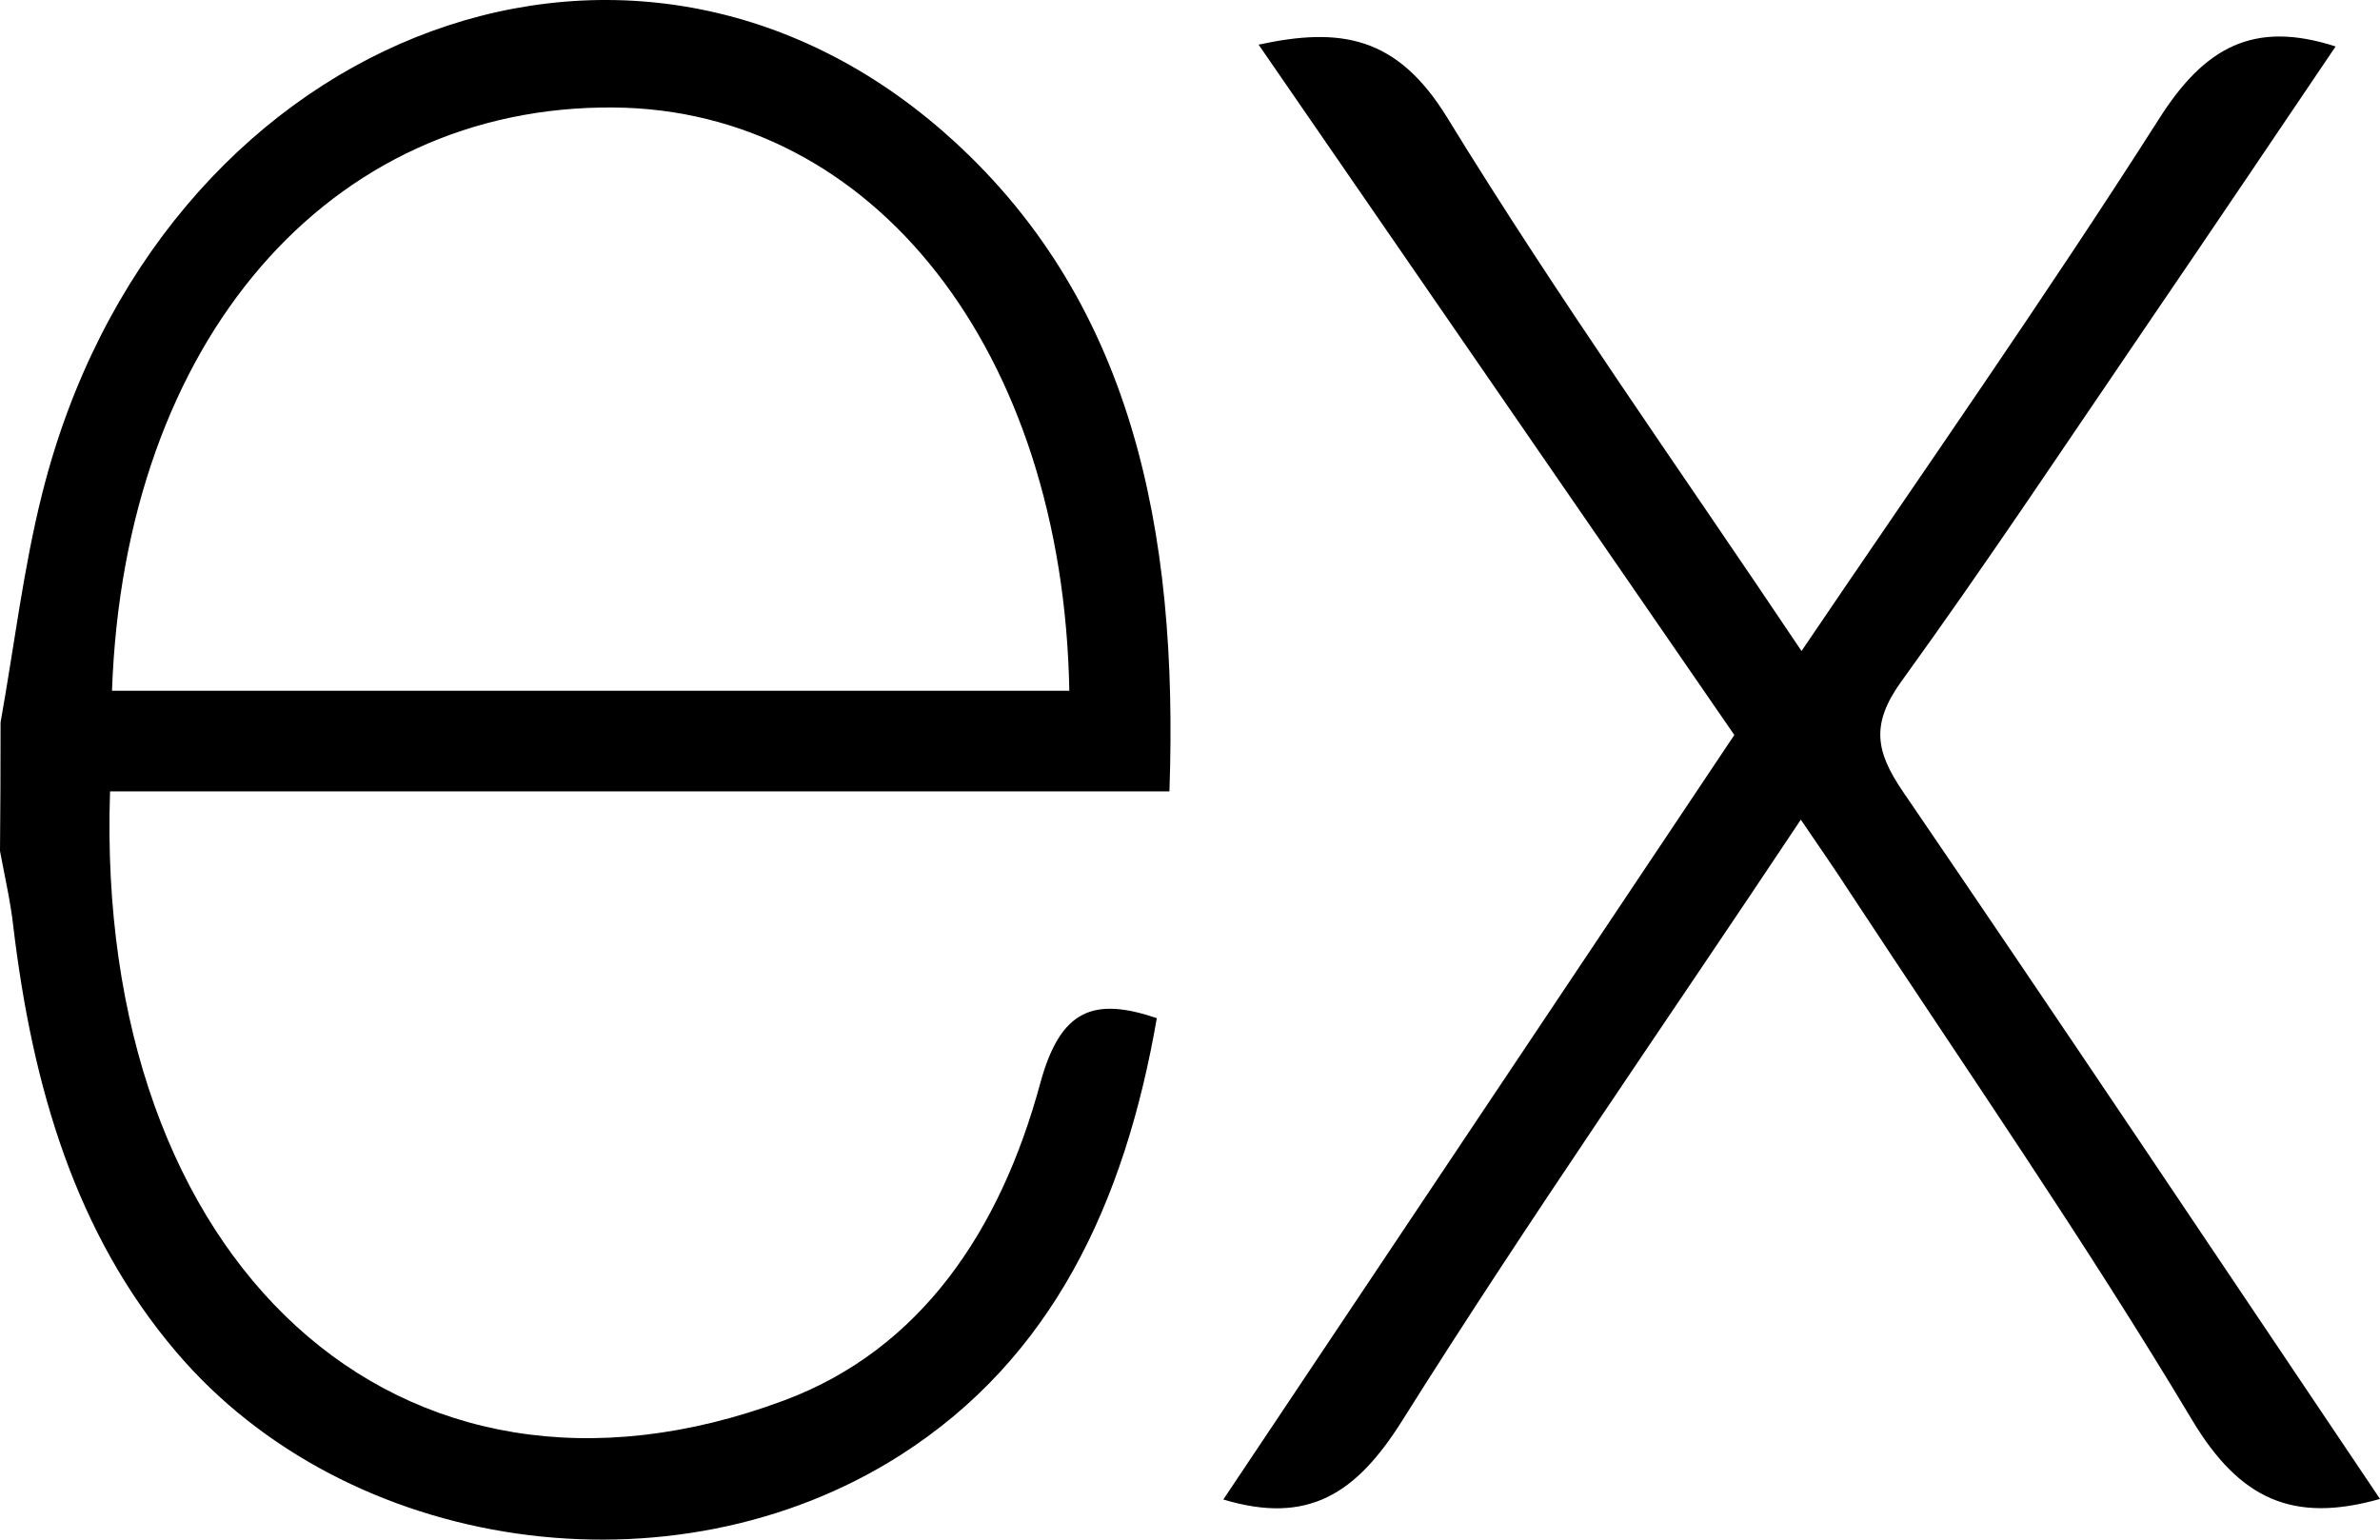
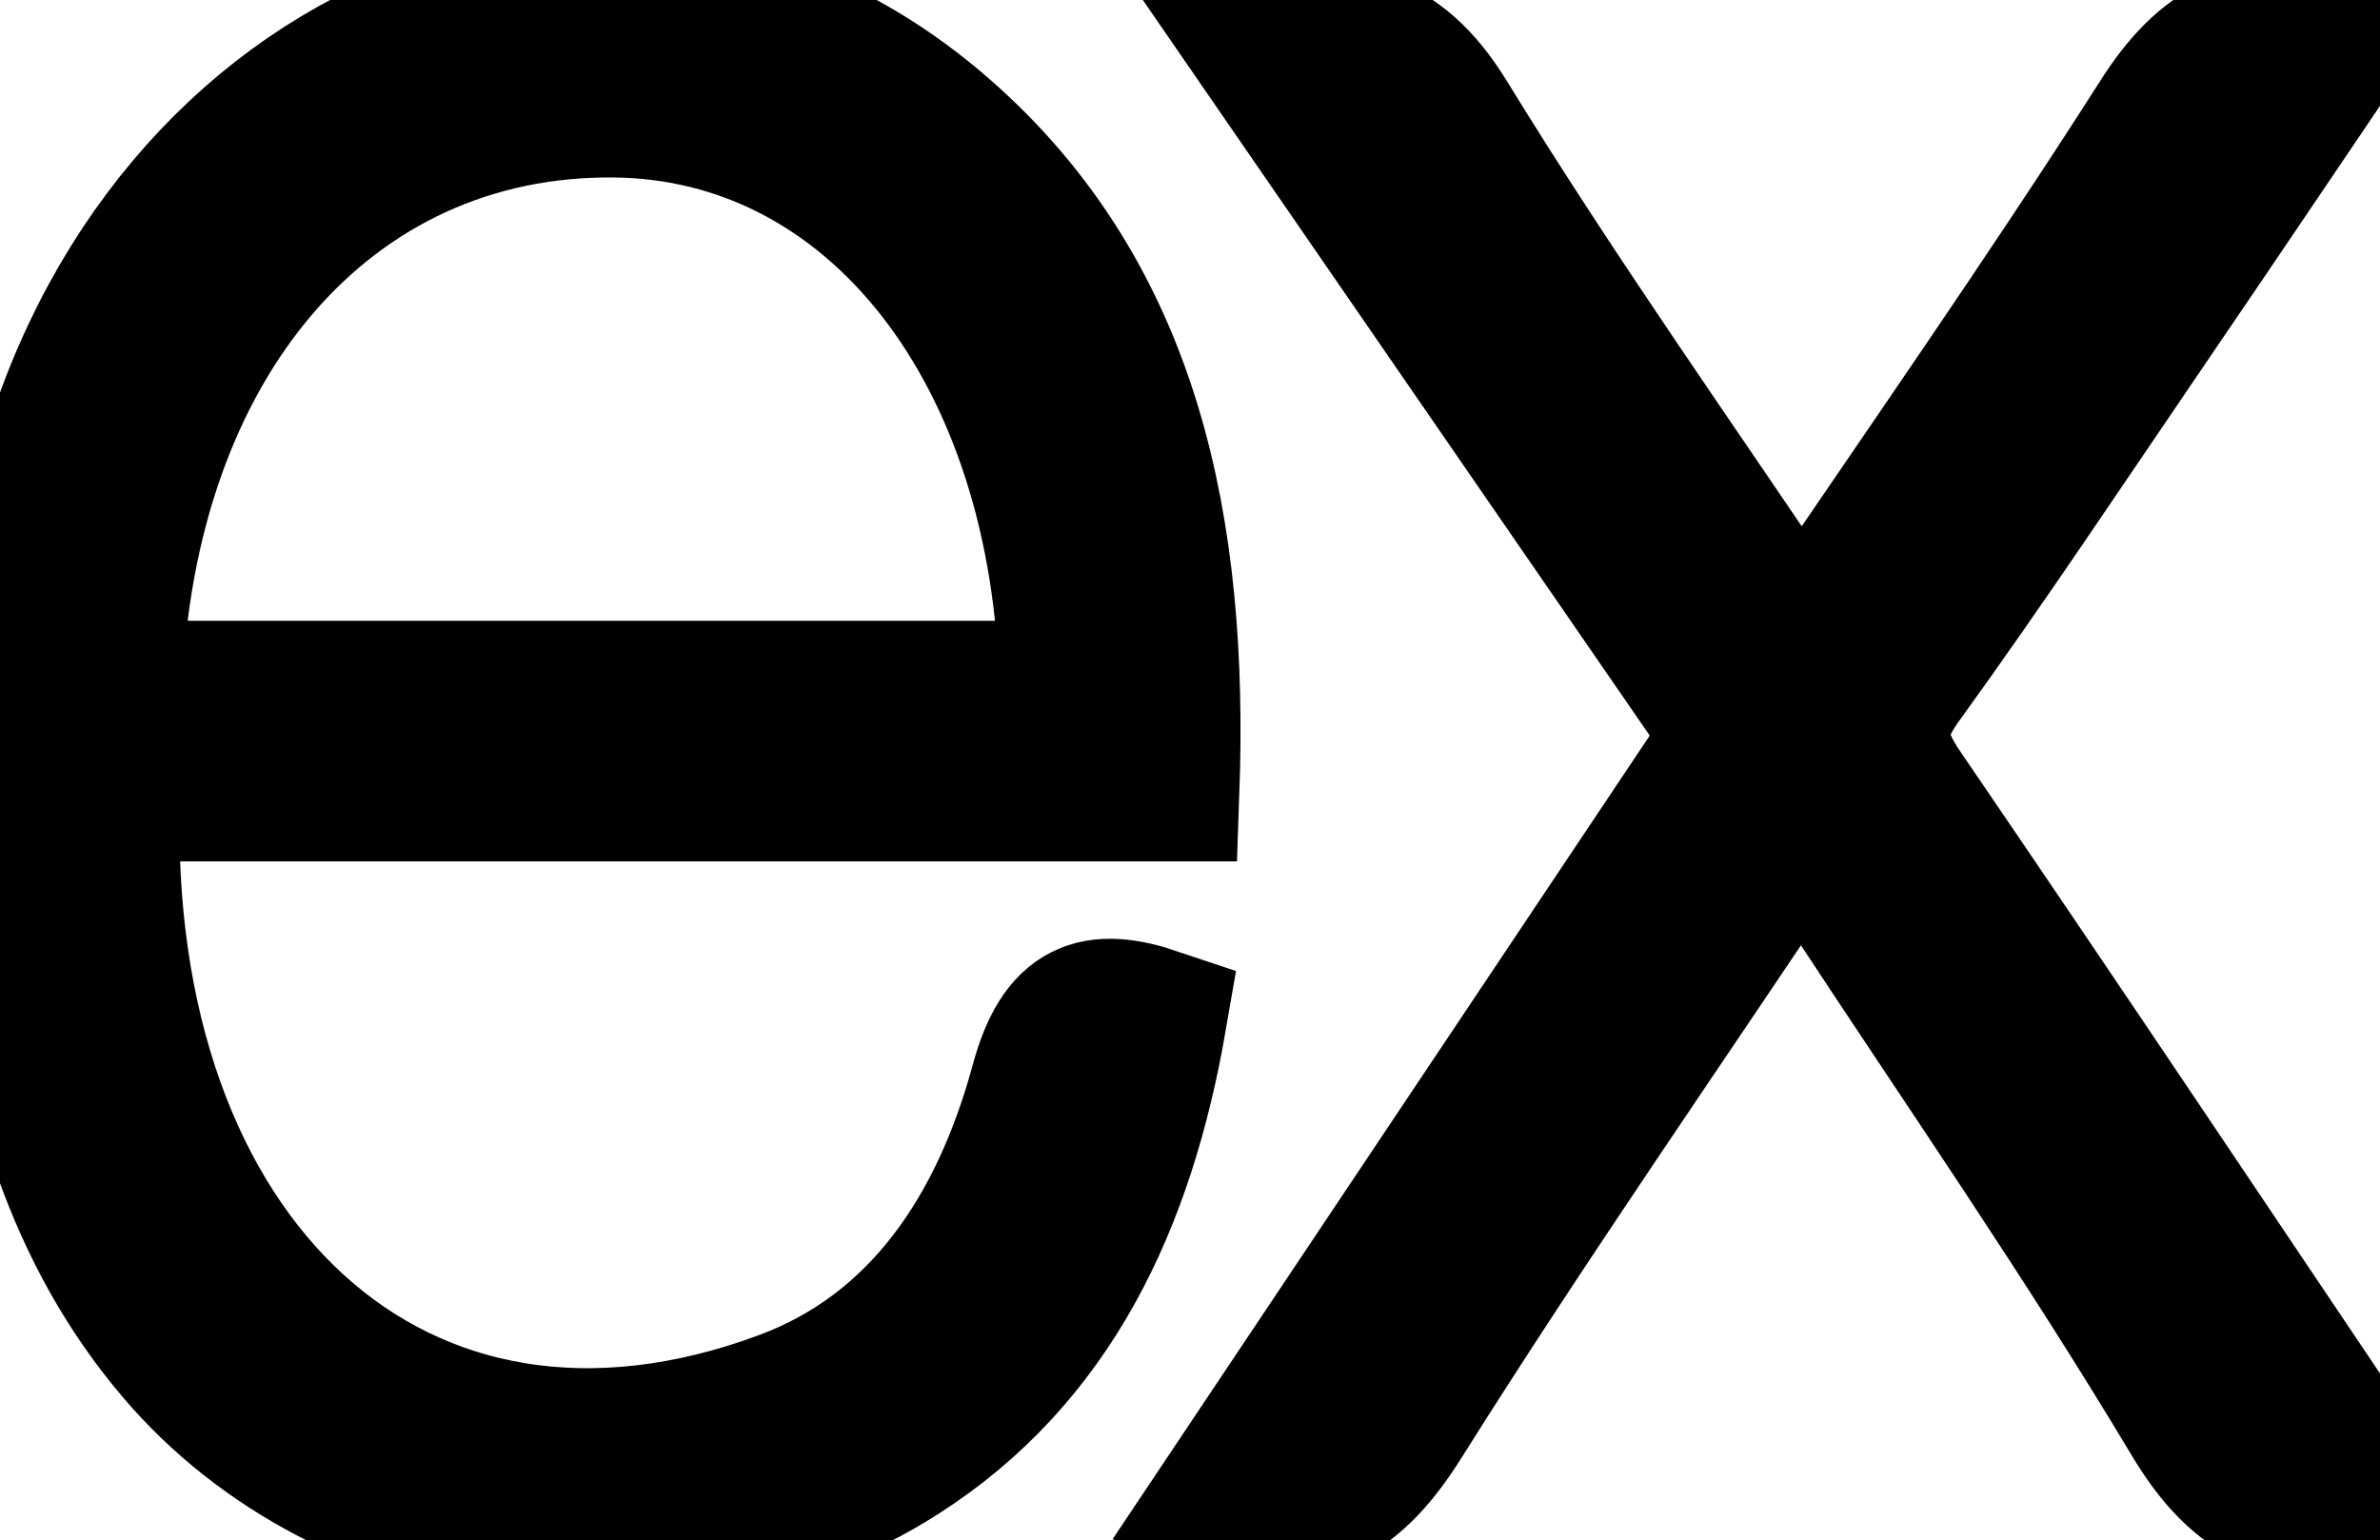
<svg xmlns="http://www.w3.org/2000/svg" width="17" height="11" viewBox="0 0 17 11" fill="none">
-   <path d="M17 10.709C16.382 10.884 15.999 10.716 15.656 10.142C14.886 8.855 14.036 7.628 13.215 6.378C13.11 6.216 13 6.057 12.863 5.856C11.892 7.316 10.922 8.707 10.013 10.154C9.687 10.671 9.345 10.896 8.738 10.713L12.388 5.251L8.99 0.319C9.575 0.192 9.979 0.257 10.337 0.84C11.127 2.128 11.999 3.354 12.868 4.651C13.743 3.359 14.604 2.131 15.418 0.855C15.744 0.338 16.096 0.142 16.683 0.332C16.238 0.99 15.803 1.637 15.365 2.279C14.774 3.146 14.193 4.022 13.58 4.87C13.362 5.173 13.397 5.369 13.592 5.655C14.726 7.316 15.846 8.994 17 10.709ZM0.004 5.161C0.102 4.615 0.167 4.059 0.302 3.524C1.116 0.284 4.452 -1.063 6.743 0.945C8.086 2.122 8.419 3.782 8.353 5.654H0.786C0.673 9.011 2.841 11.038 5.604 10.004C6.574 9.641 7.145 8.795 7.431 7.737C7.576 7.206 7.816 7.123 8.263 7.274C8.034 8.598 7.515 9.705 6.43 10.397C4.803 11.434 2.48 11.098 1.258 9.658C0.537 8.811 0.231 7.758 0.095 6.619C0.075 6.438 0.033 6.26 0 6.08C0.003 5.773 0.004 5.467 0.004 5.161ZM0.8 4.935H7.638C7.594 2.508 6.238 0.783 4.384 0.768C2.35 0.75 0.888 2.434 0.8 4.935Z" fill="black" />
+   <path d="M17 10.709C16.382 10.884 15.999 10.716 15.656 10.142C14.886 8.855 14.036 7.628 13.215 6.378C13.11 6.216 13 6.057 12.863 5.856C11.892 7.316 10.922 8.707 10.013 10.154C9.687 10.671 9.345 10.896 8.738 10.713L12.388 5.251L8.99 0.319C9.575 0.192 9.979 0.257 10.337 0.84C11.127 2.128 11.999 3.354 12.868 4.651C13.743 3.359 14.604 2.131 15.418 0.855C15.744 0.338 16.096 0.142 16.683 0.332C16.238 0.99 15.803 1.637 15.365 2.279C14.774 3.146 14.193 4.022 13.58 4.87C13.362 5.173 13.397 5.369 13.592 5.655C14.726 7.316 15.846 8.994 17 10.709ZM0.004 5.161C0.102 4.615 0.167 4.059 0.302 3.524C1.116 0.284 4.452 -1.063 6.743 0.945C8.086 2.122 8.419 3.782 8.353 5.654H0.786C0.673 9.011 2.841 11.038 5.604 10.004C6.574 9.641 7.145 8.795 7.431 7.737C7.576 7.206 7.816 7.123 8.263 7.274C8.034 8.598 7.515 9.705 6.43 10.397C4.803 11.434 2.48 11.098 1.258 9.658C0.537 8.811 0.231 7.758 0.095 6.619C0.075 6.438 0.033 6.26 0 6.08C0.003 5.773 0.004 5.467 0.004 5.161ZM0.8 4.935H7.638C7.594 2.508 6.238 0.783 4.384 0.768C2.35 0.75 0.888 2.434 0.8 4.935Z" stroke="CurrentColor" />
</svg>
